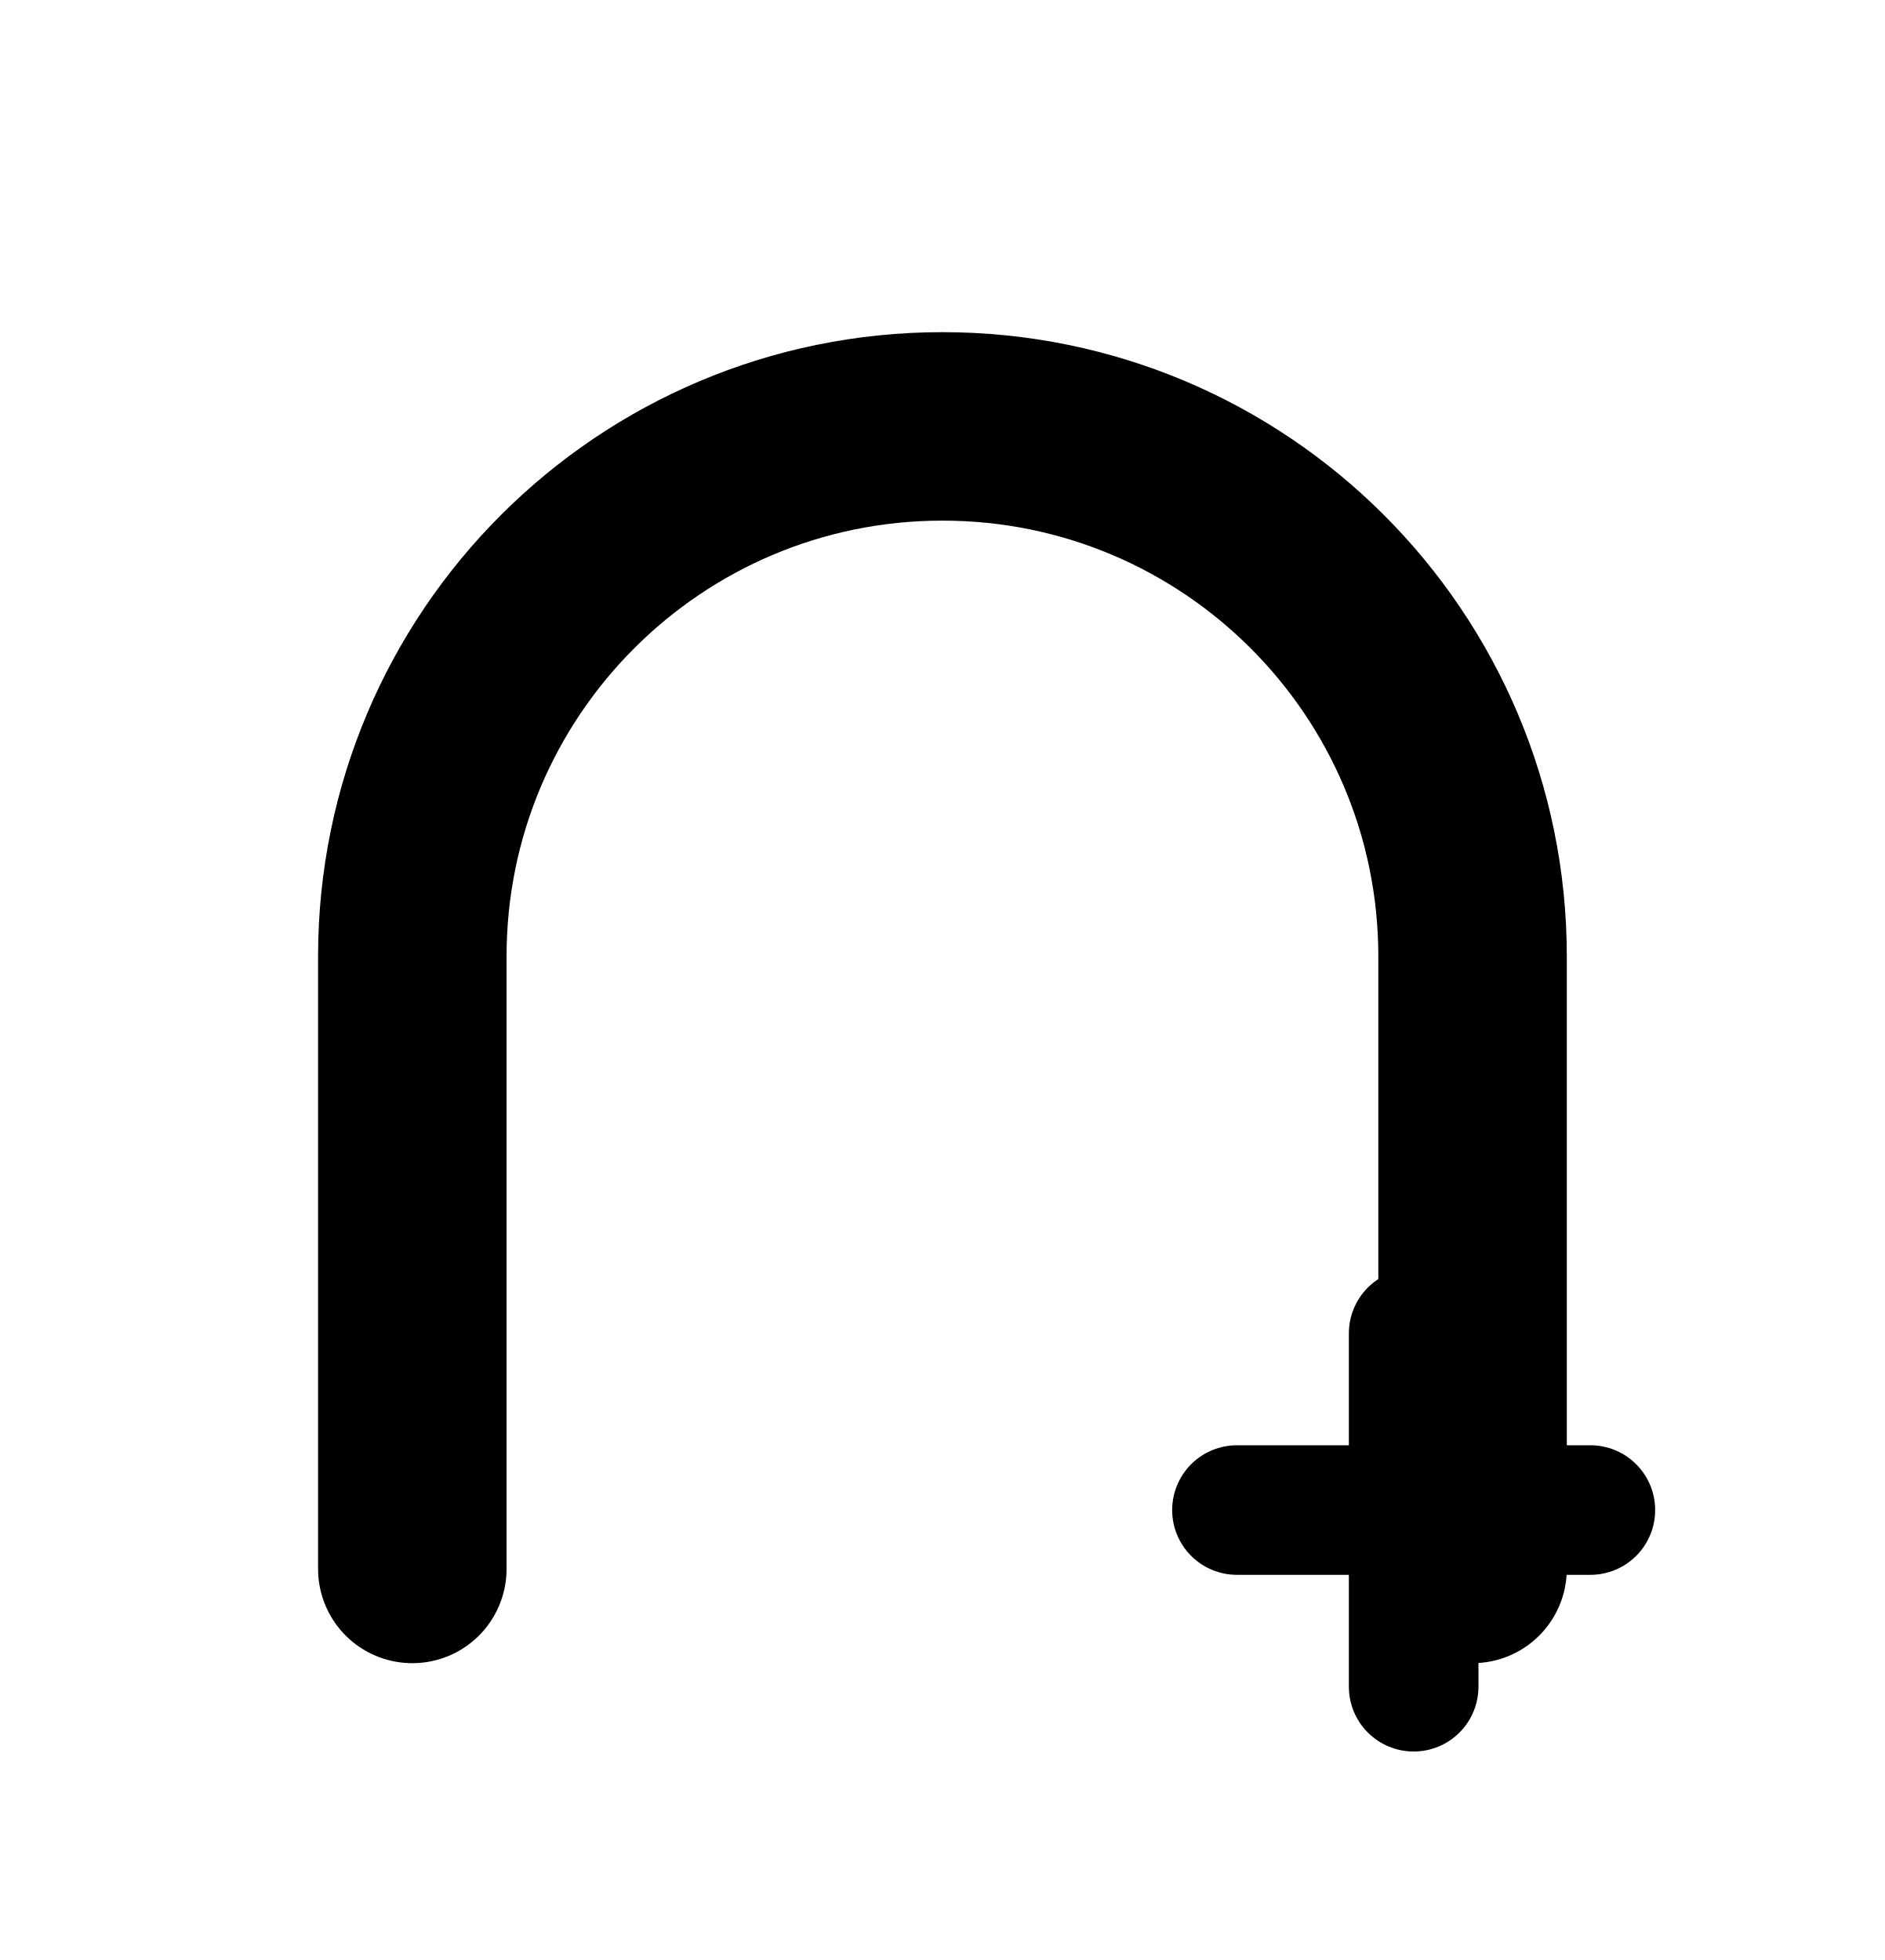
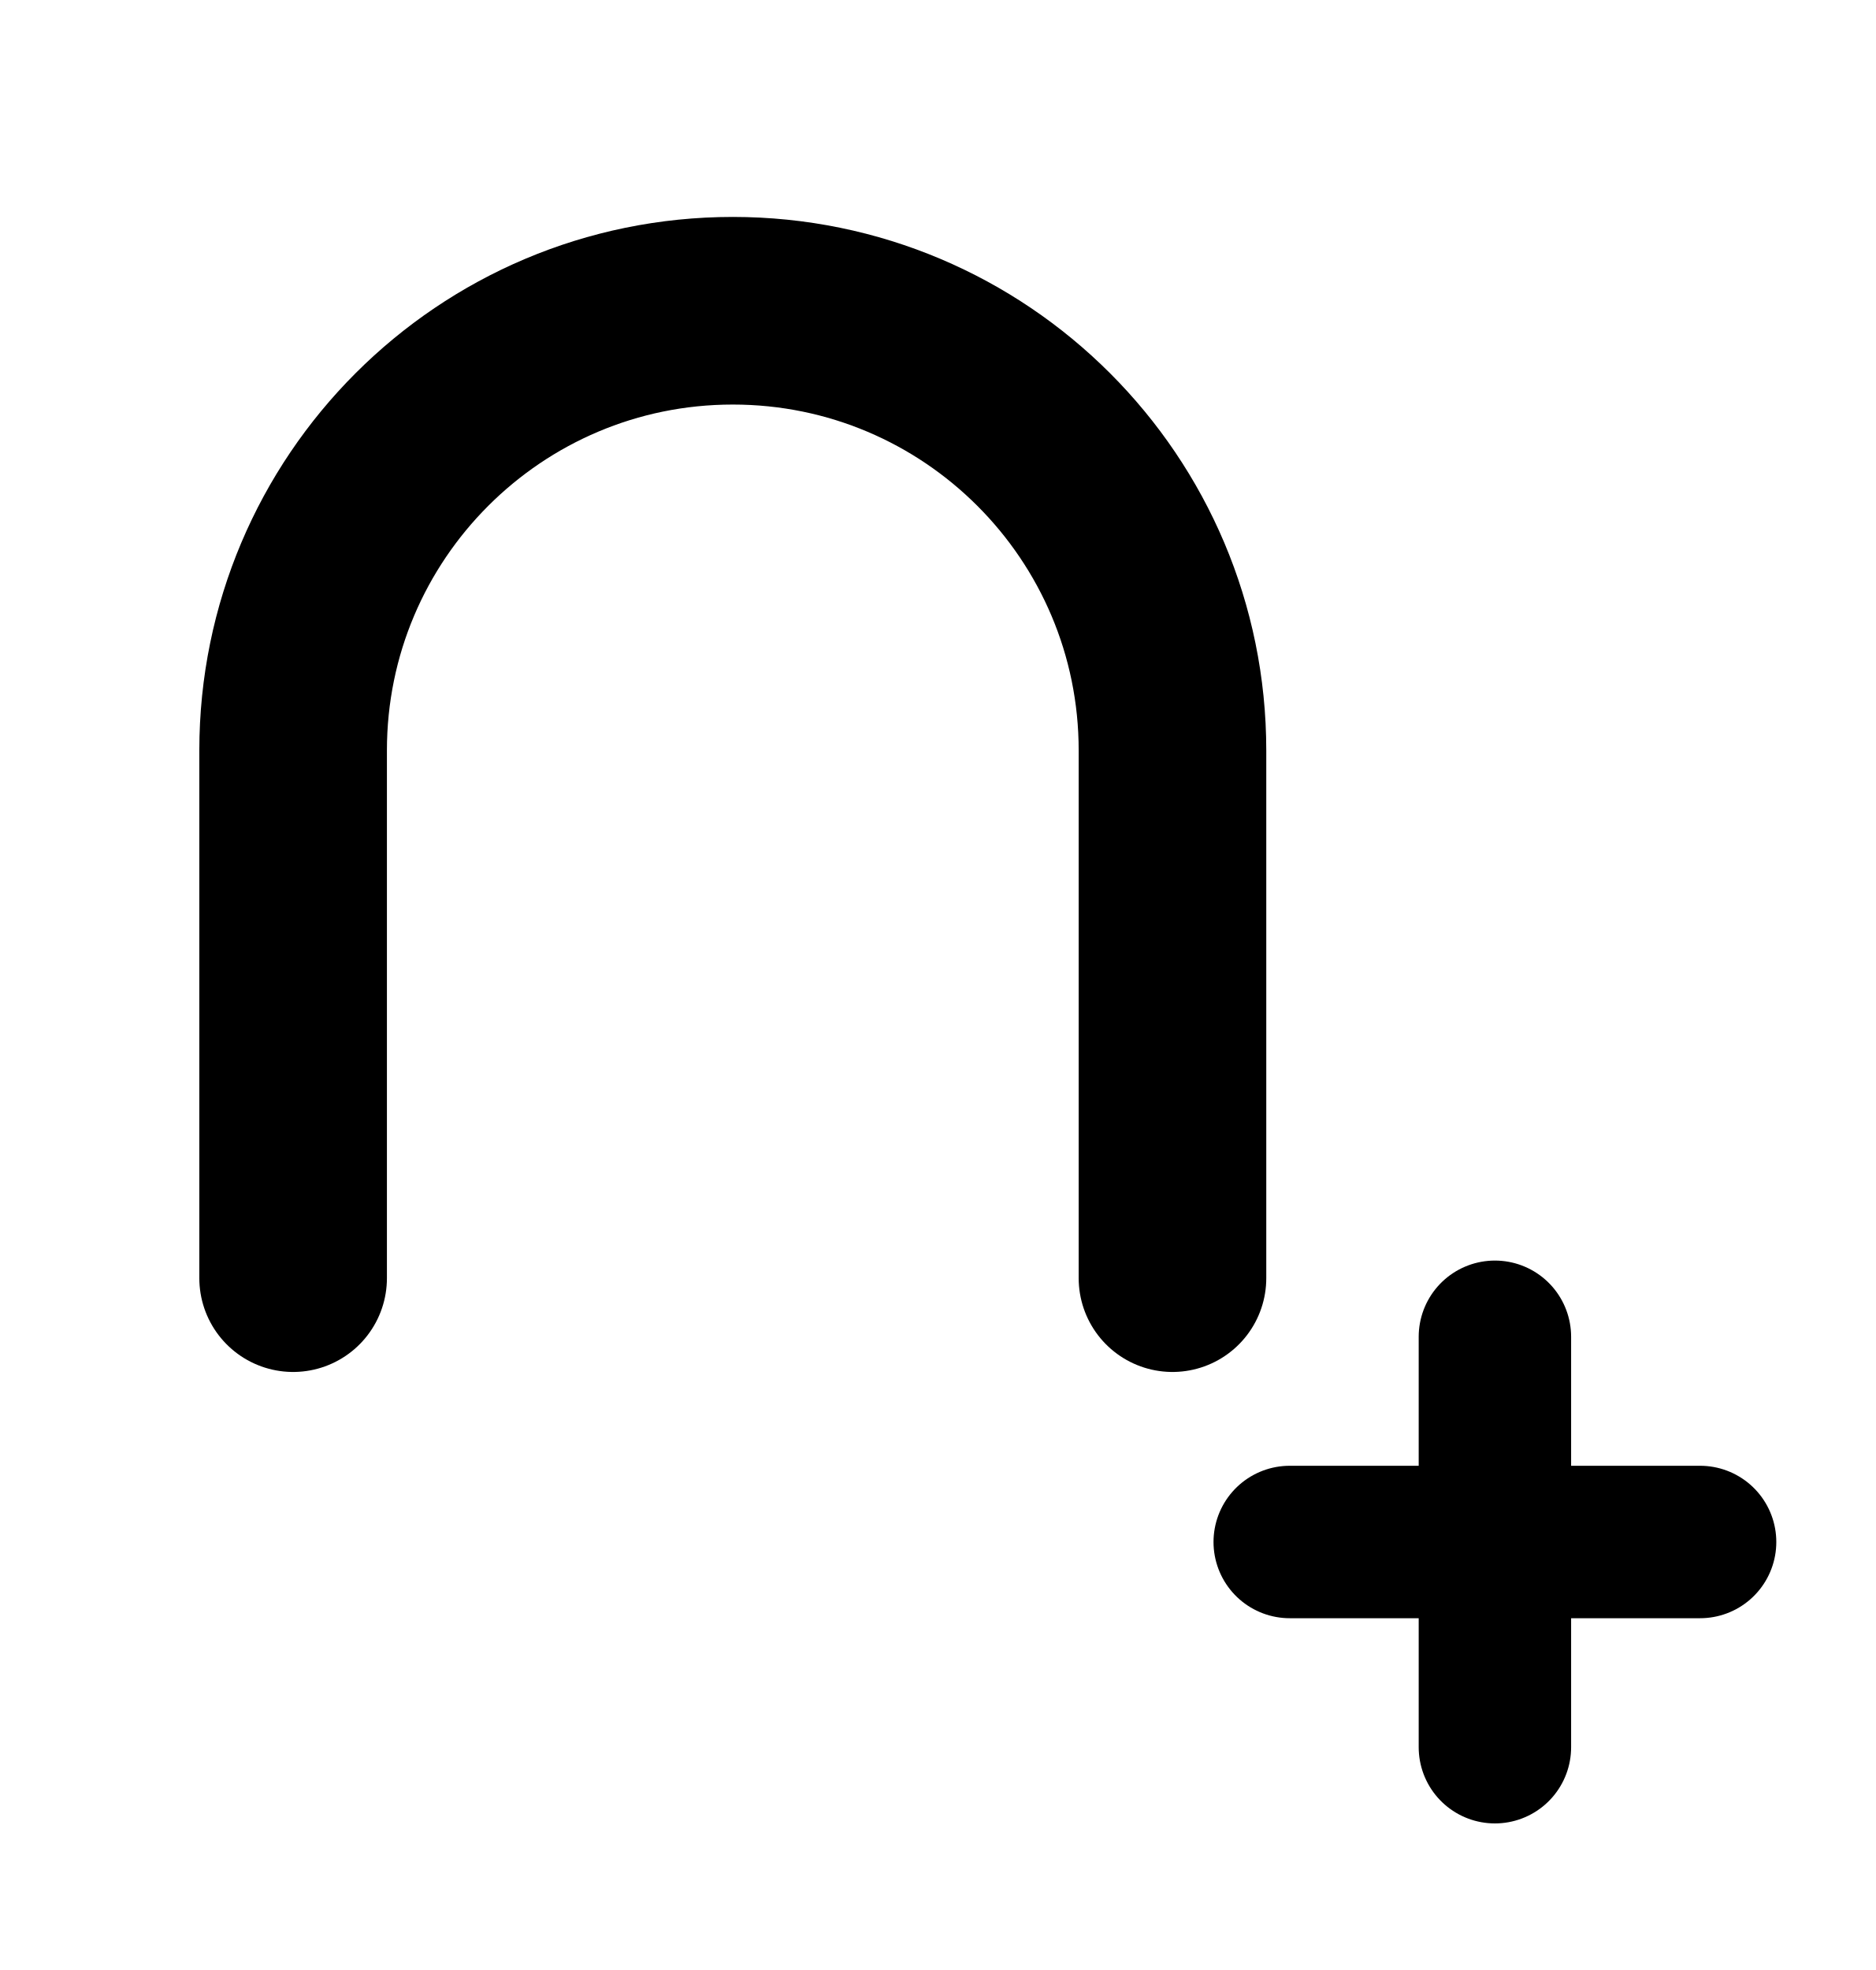
<svg xmlns="http://www.w3.org/2000/svg">
  <symbol id="relalg_intersect_all" viewBox="0 0 16 16">
-     <path d="M3.5 13V7.8a4.5 4.5 0 0 1 9 0V13" fill="none" stroke="currentColor" stroke-width="1.6" stroke-linecap="round" />
-     <path d="M10.5 12.5h3M12 11v3" fill="none" stroke="currentColor" stroke-width="1.1" stroke-linecap="round" />
+     <path d="M2.5 10.5V6a3.75 3.75 0 0 1 7.5 0v4.5" fill="none" stroke="currentColor" stroke-width="1.6" stroke-linecap="round" />
+     <path d="M11 12.75h3.5M12.75 11v3.5" fill="none" stroke="currentColor" stroke-width="1.3" stroke-linecap="round" />
  </symbol>
  <use href="#relalg_intersect_all" />
</svg>
